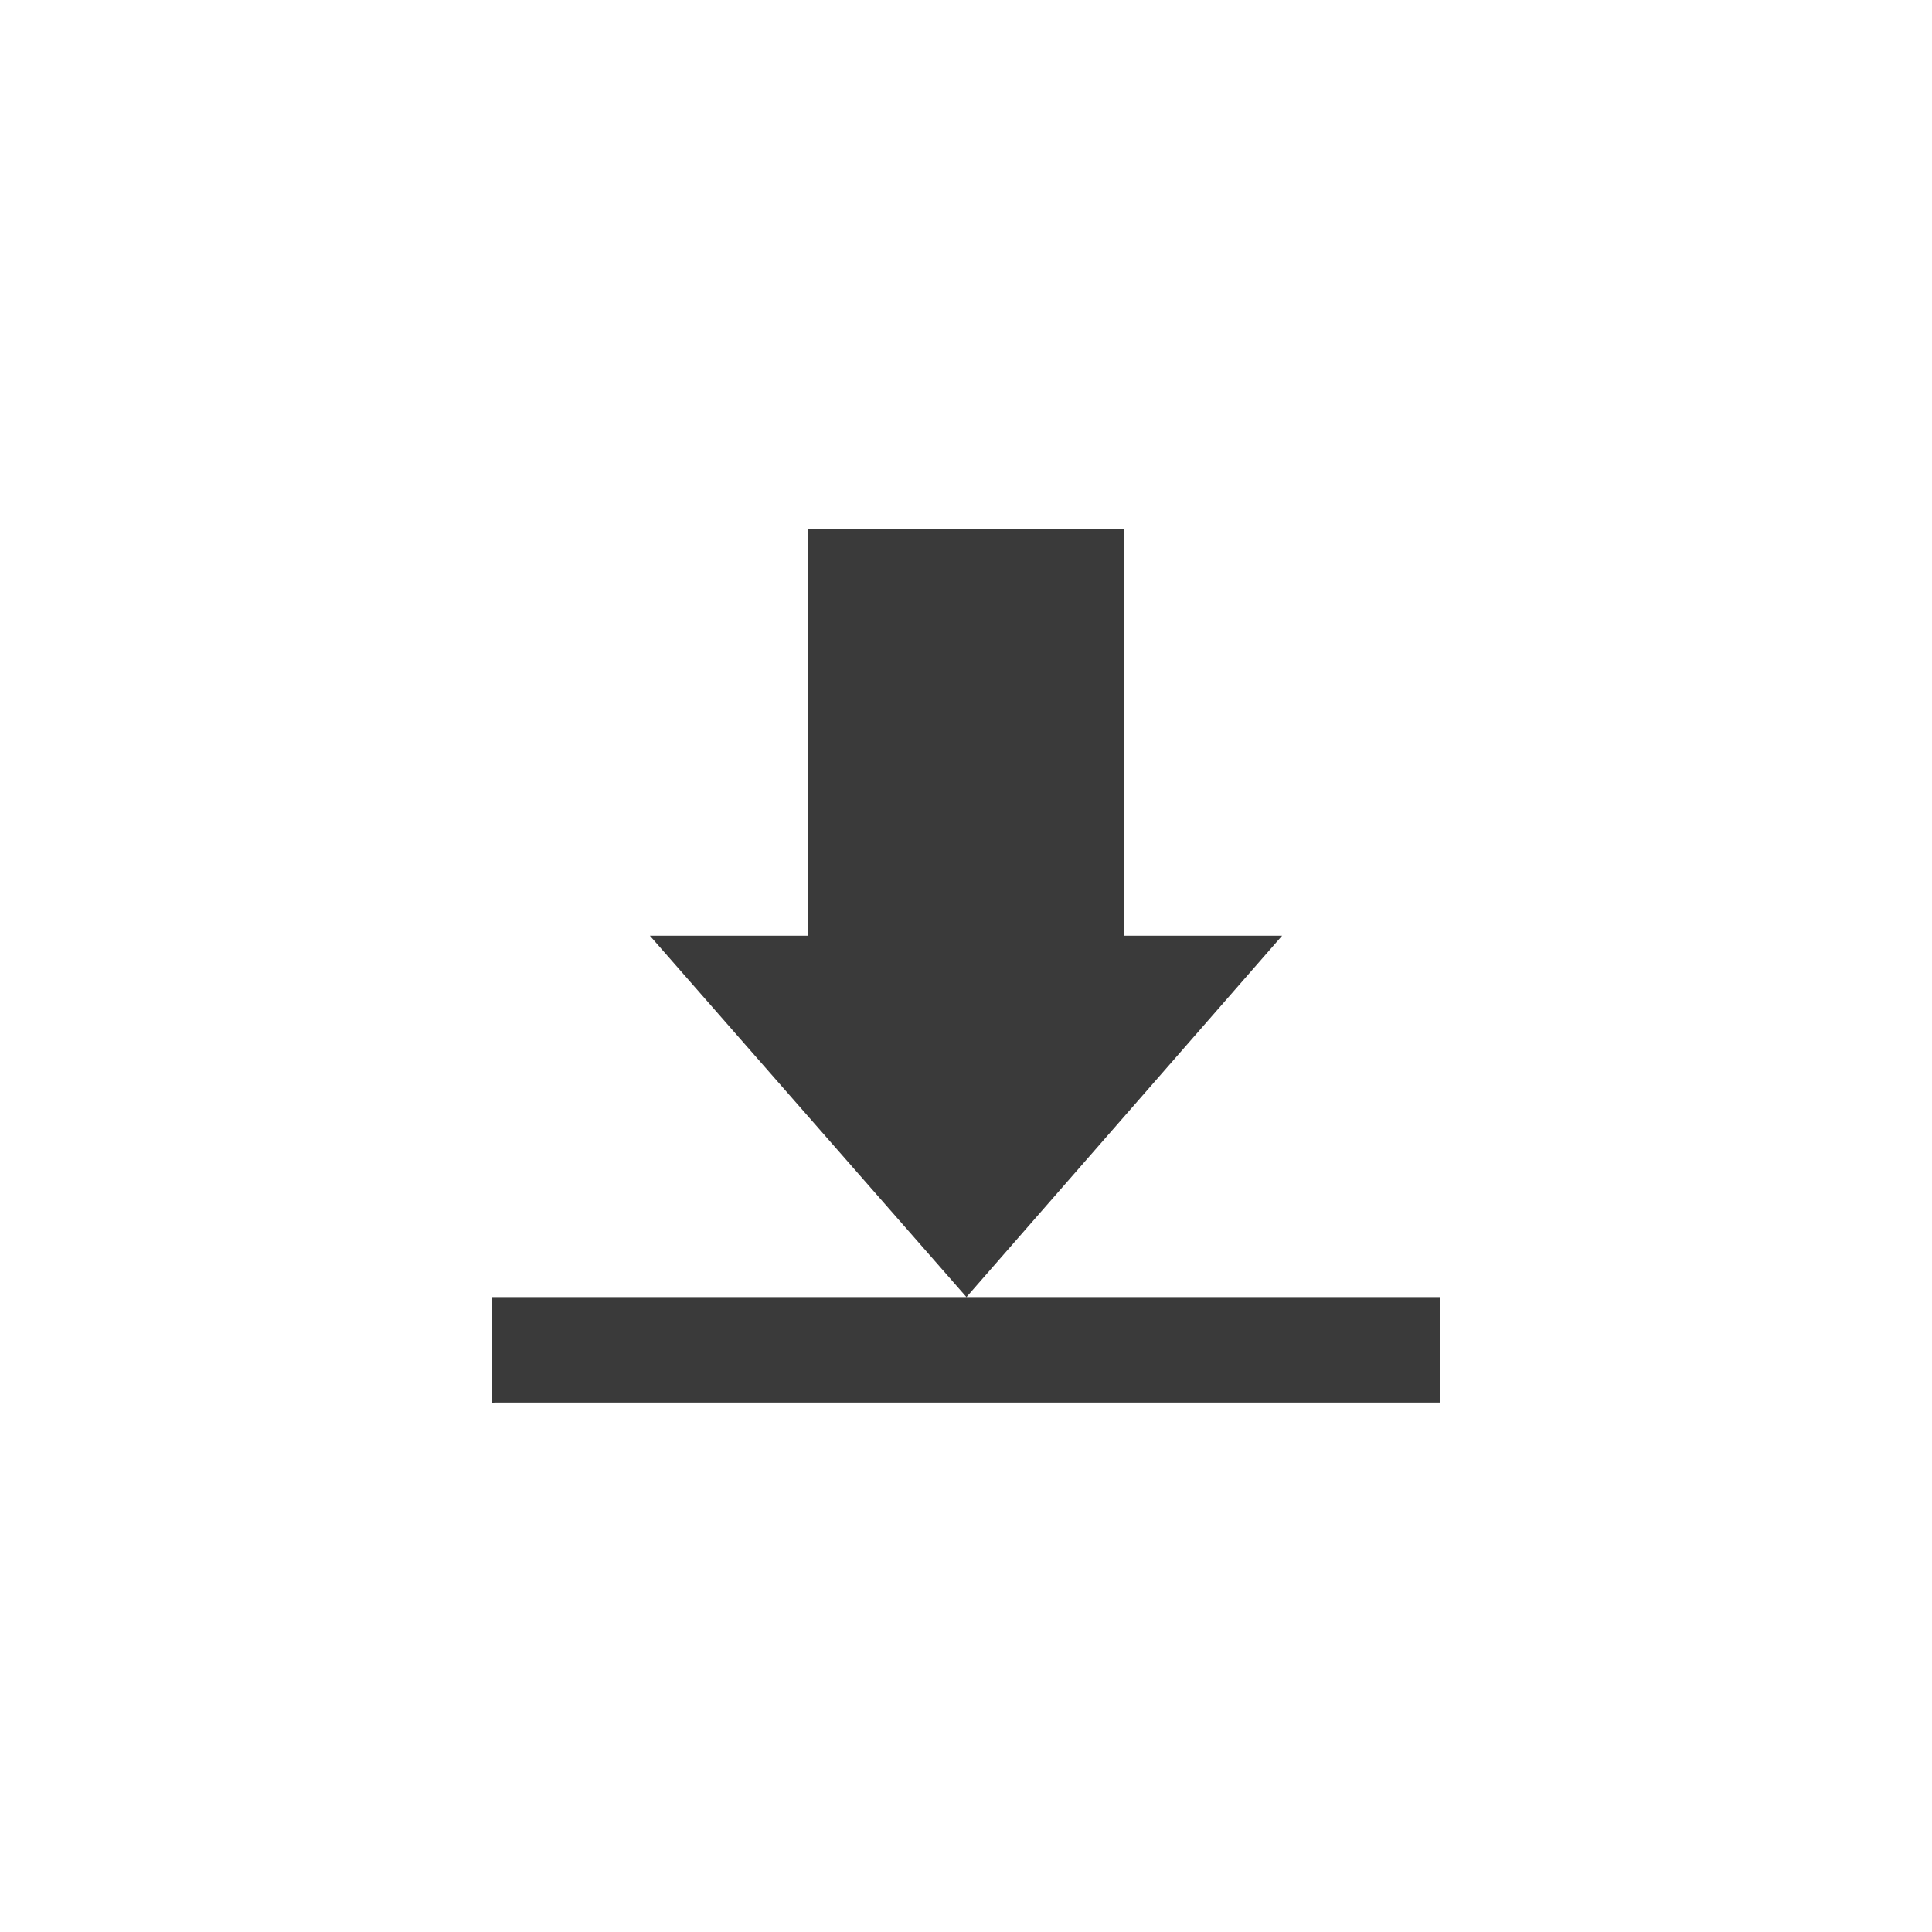
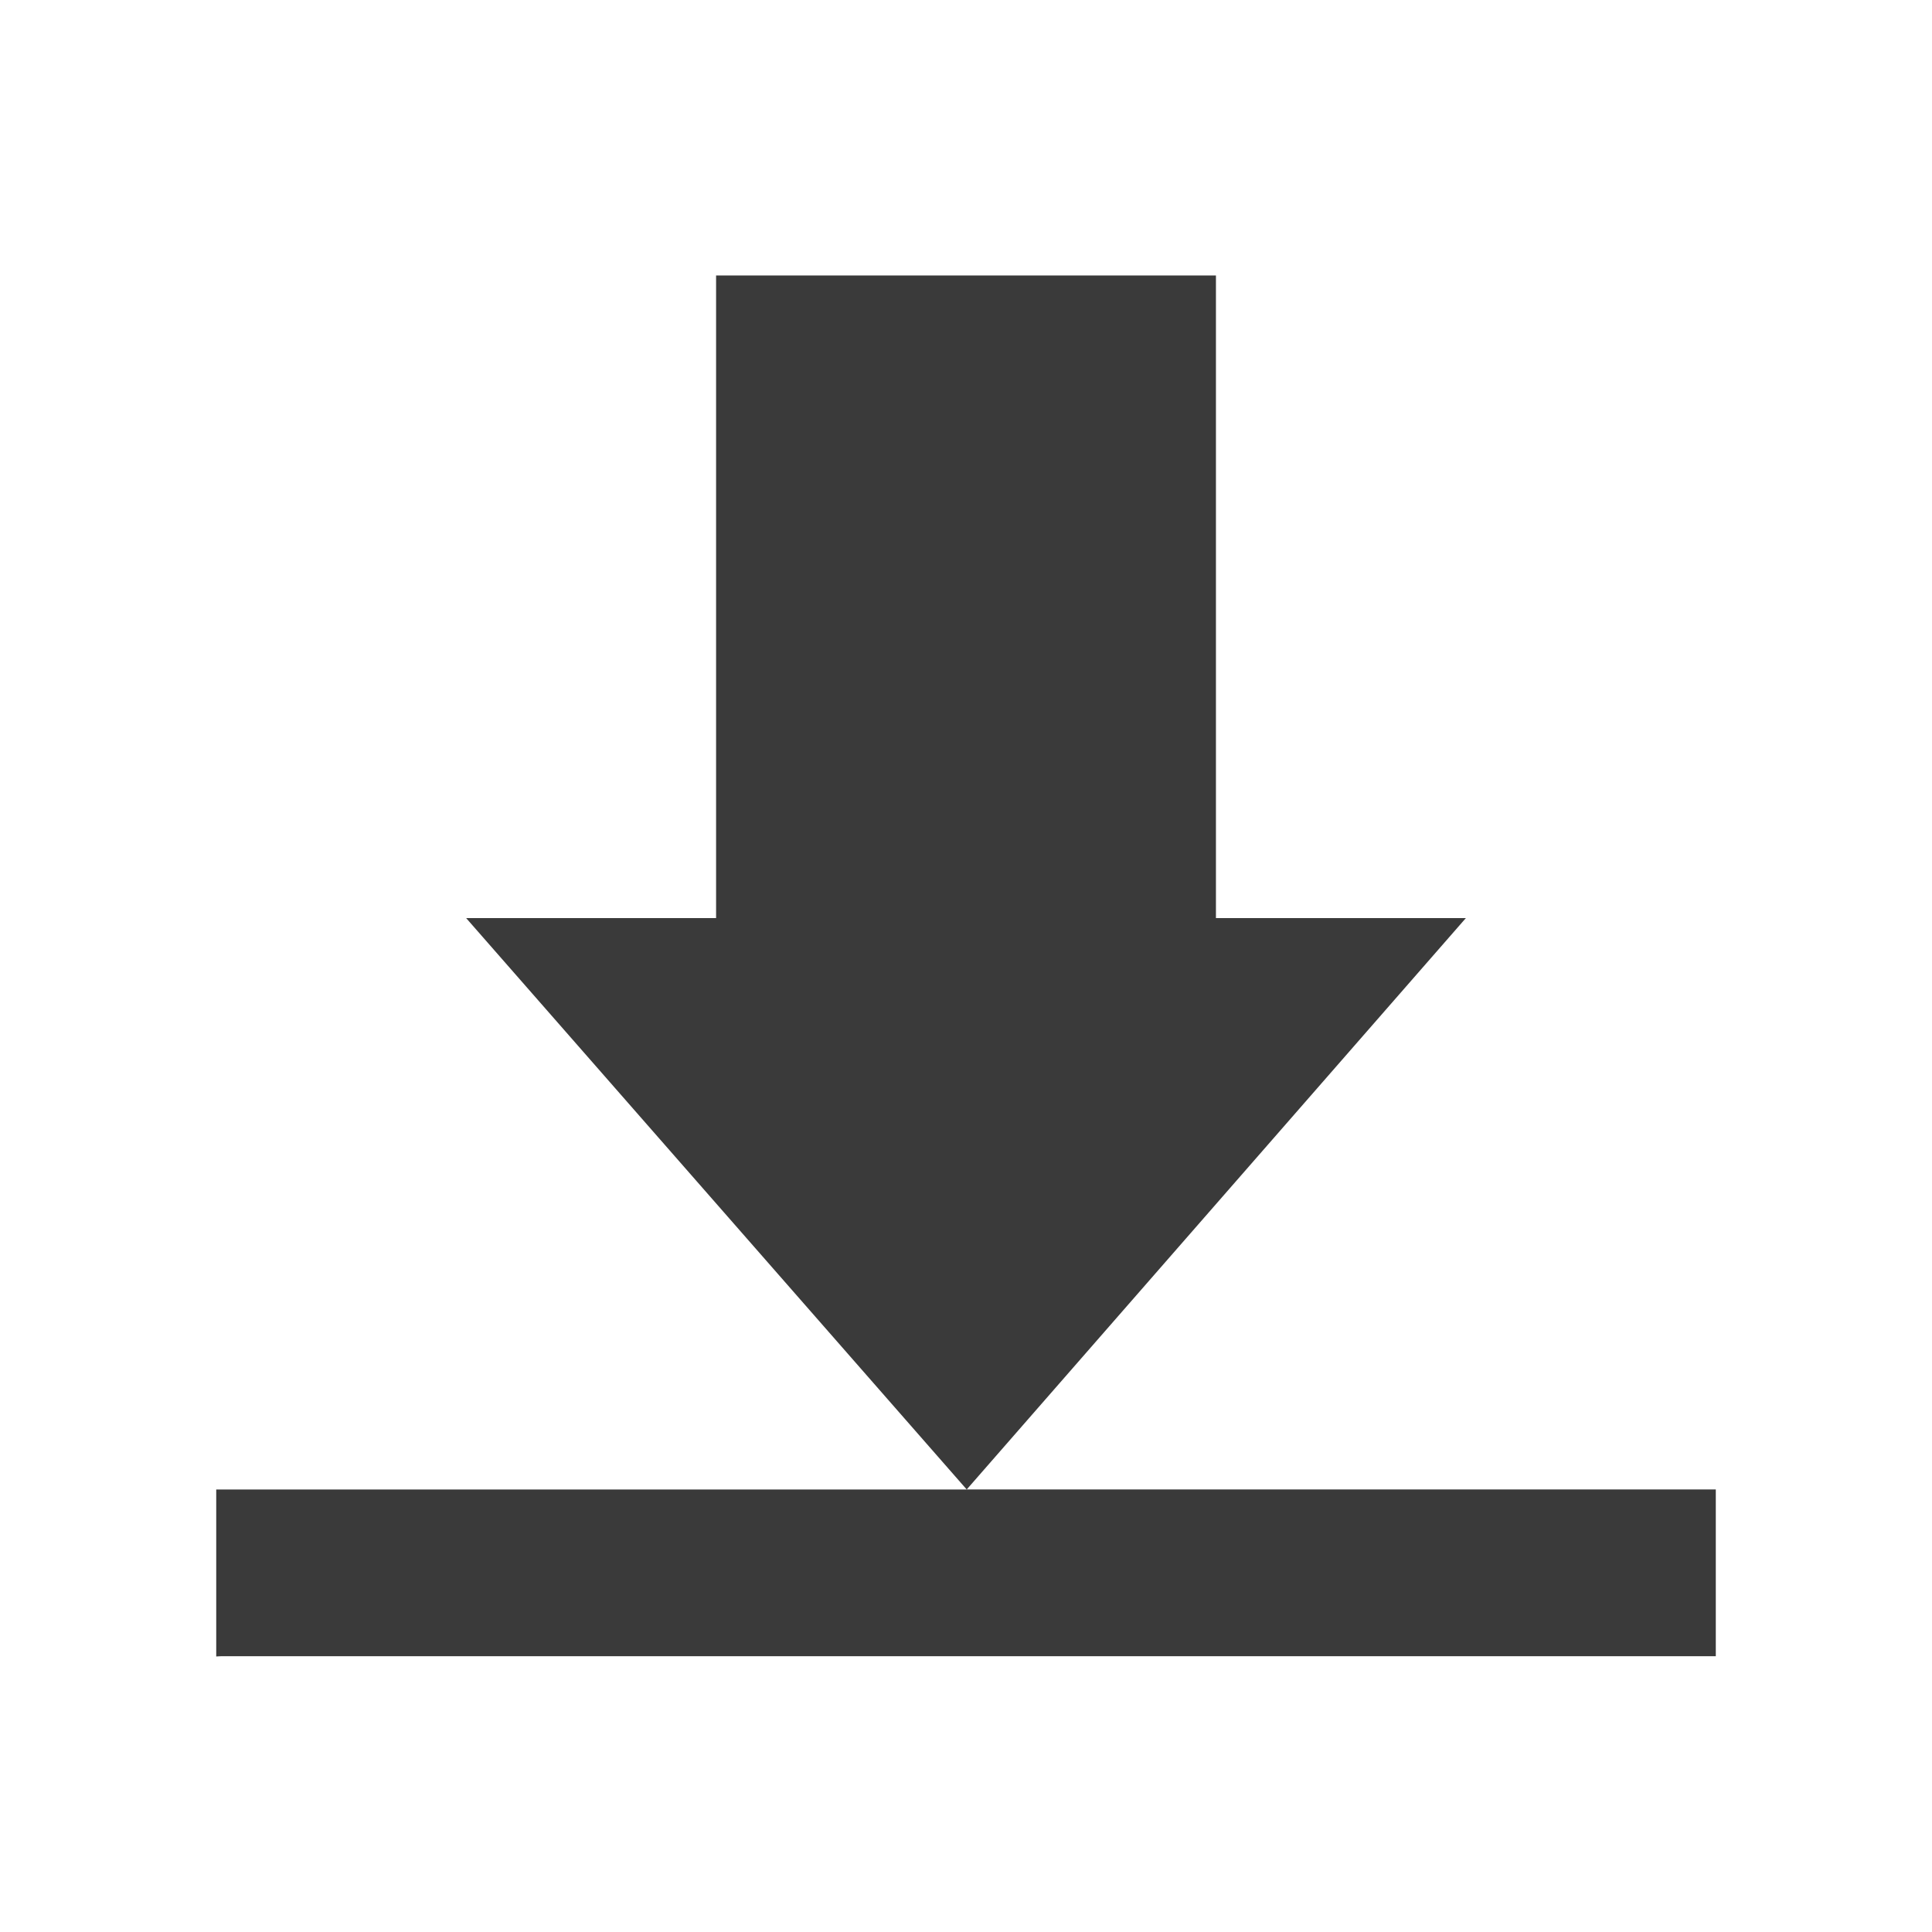
- <svg xmlns="http://www.w3.org/2000/svg" height="512" viewBox="0 0 512 512" width="512">
-   <path d="m214.11 140.26v107.71h-41.89l83.9 95.77 83.66-95.77h-41.89v-107.71zm42.01 203.48h-125.79v27.991c.285-.012.565-.043.854-.043h250.49v-27.95h-125.55" fill="#3a3a3a" />
+ <svg xmlns="http://www.w3.org/2000/svg" width="512" height="512" version="1.1" viewBox="0 0 512 512">
+   <path d="m189.77 73.006v170.3h-66.232l132.65 151.42 132.28-151.42h-66.232v-170.3zm66.422 321.72h-198.89v44.257c0.451-0.019 0.893-0.068 1.35-0.068h396.05v-44.192h-198.51" fill="#3a3a3a" stroke-width="1.581" />
</svg>
